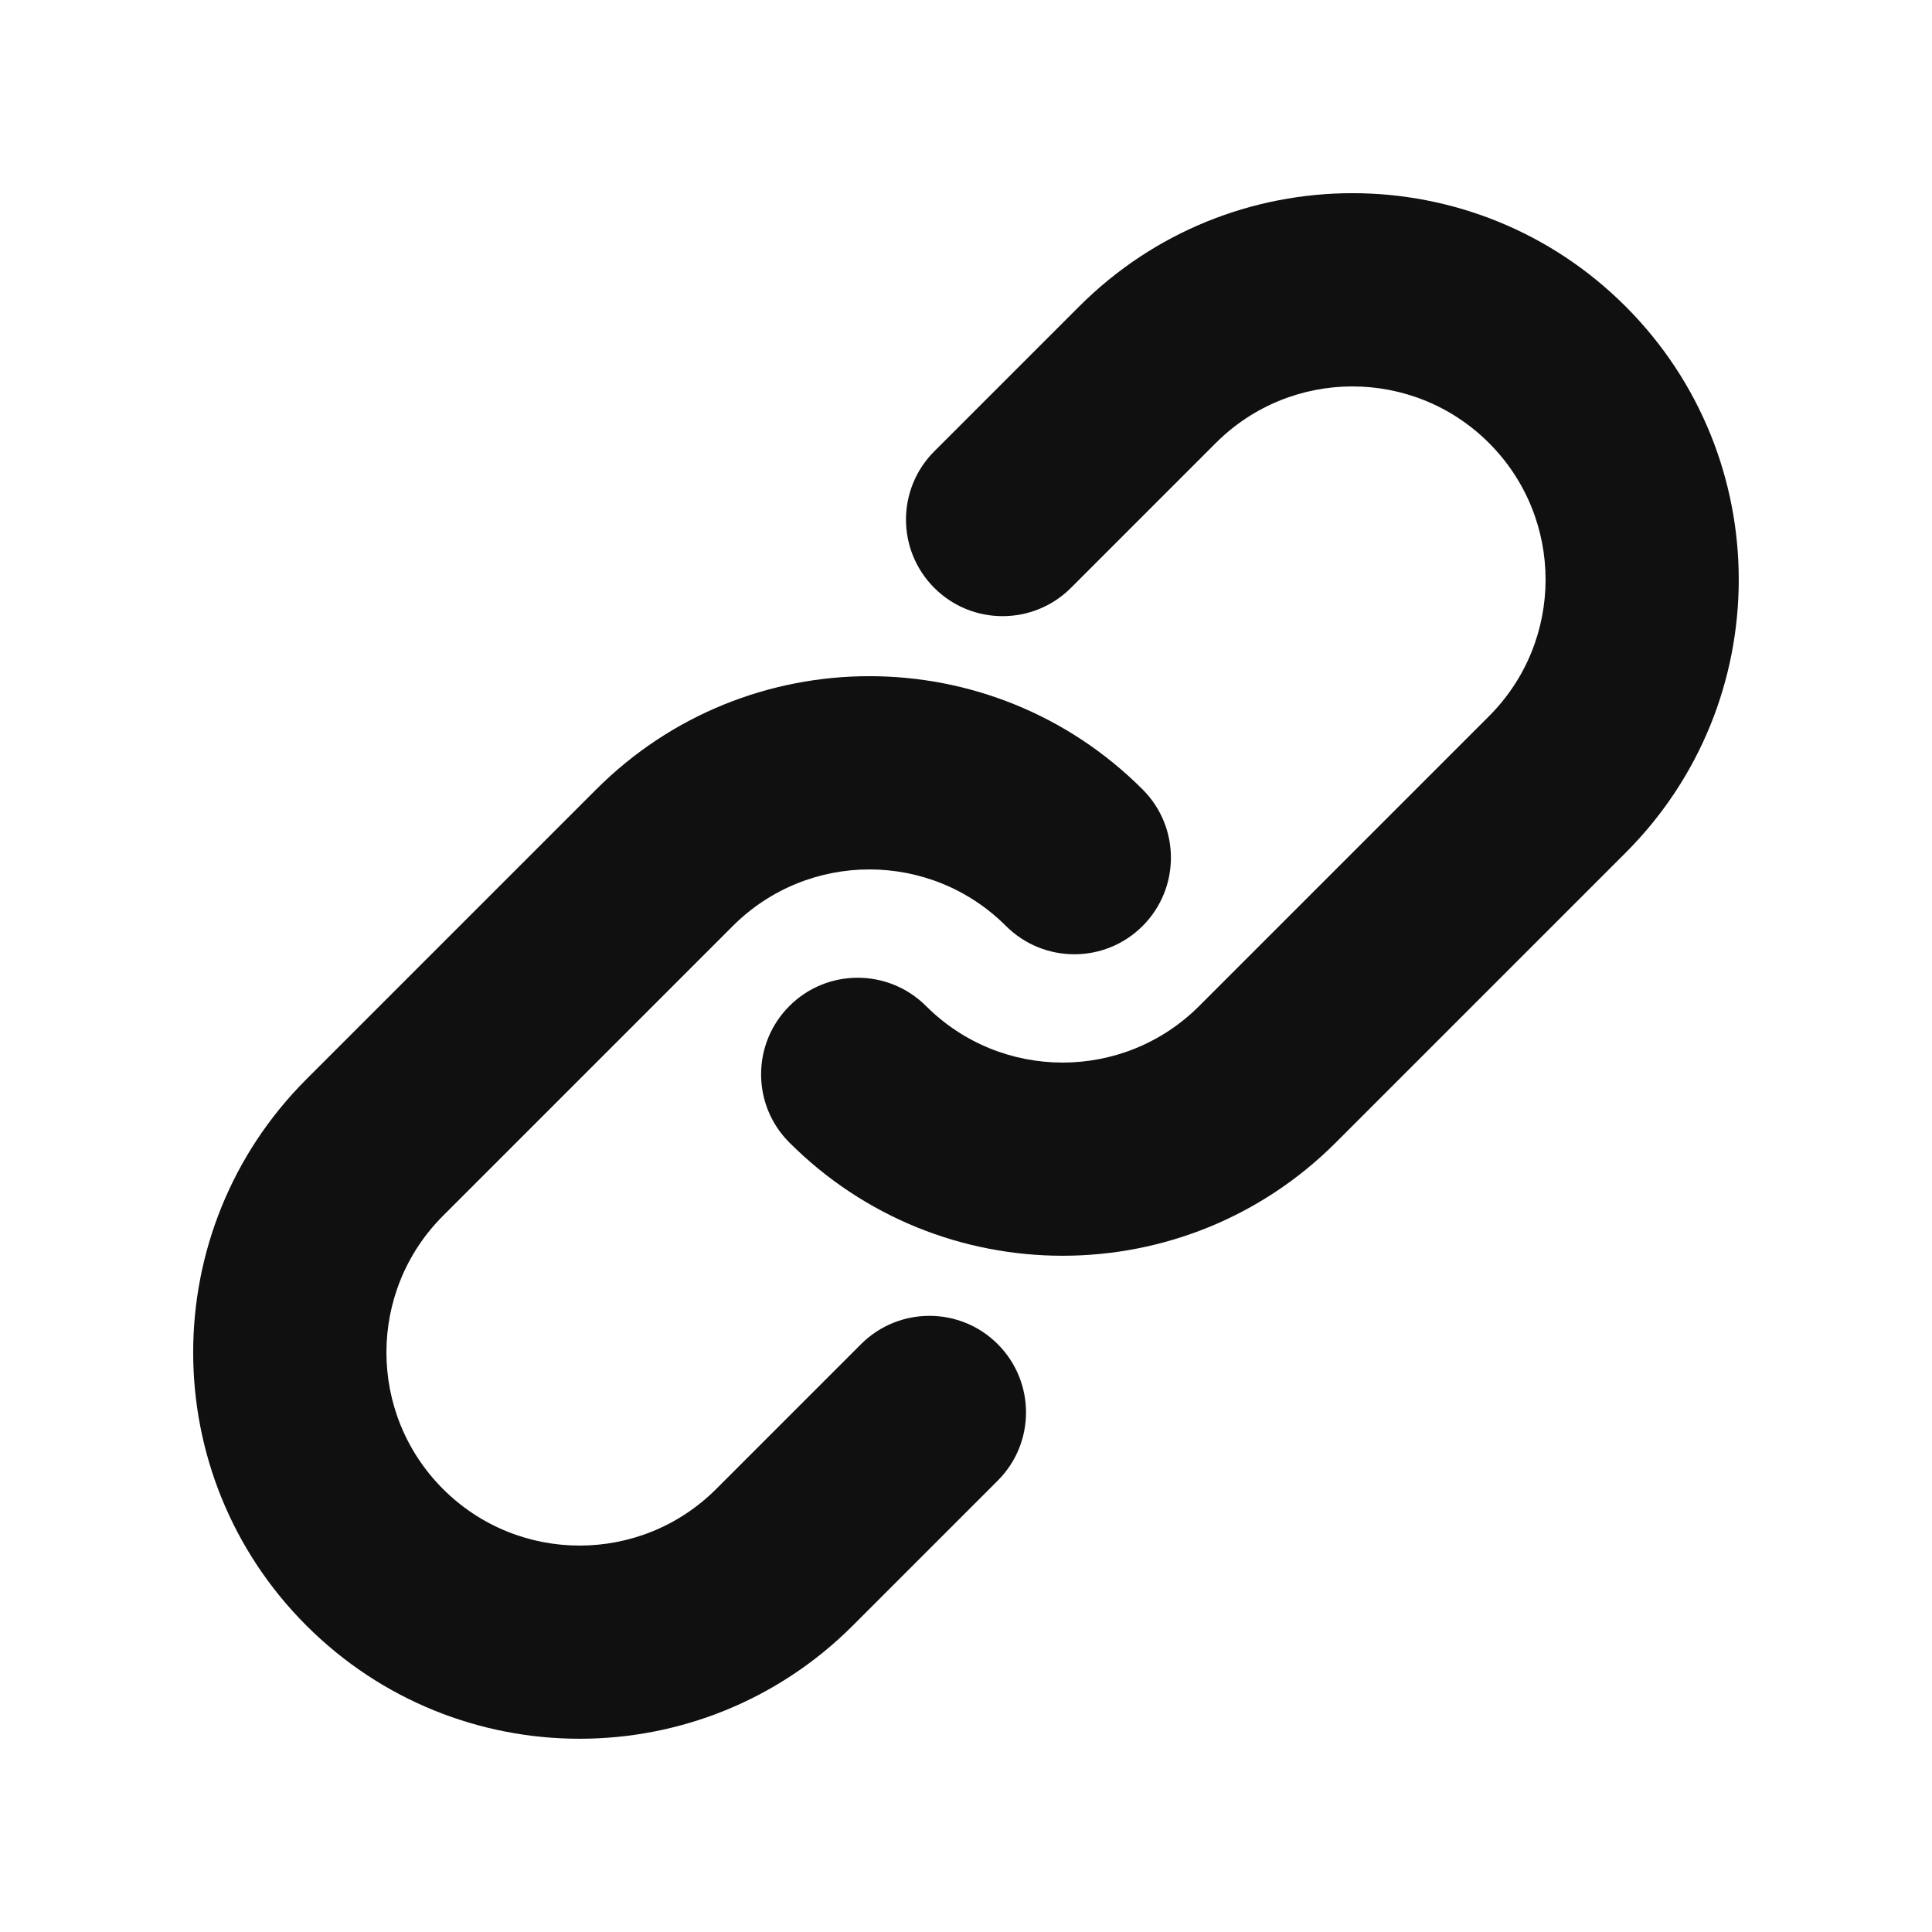
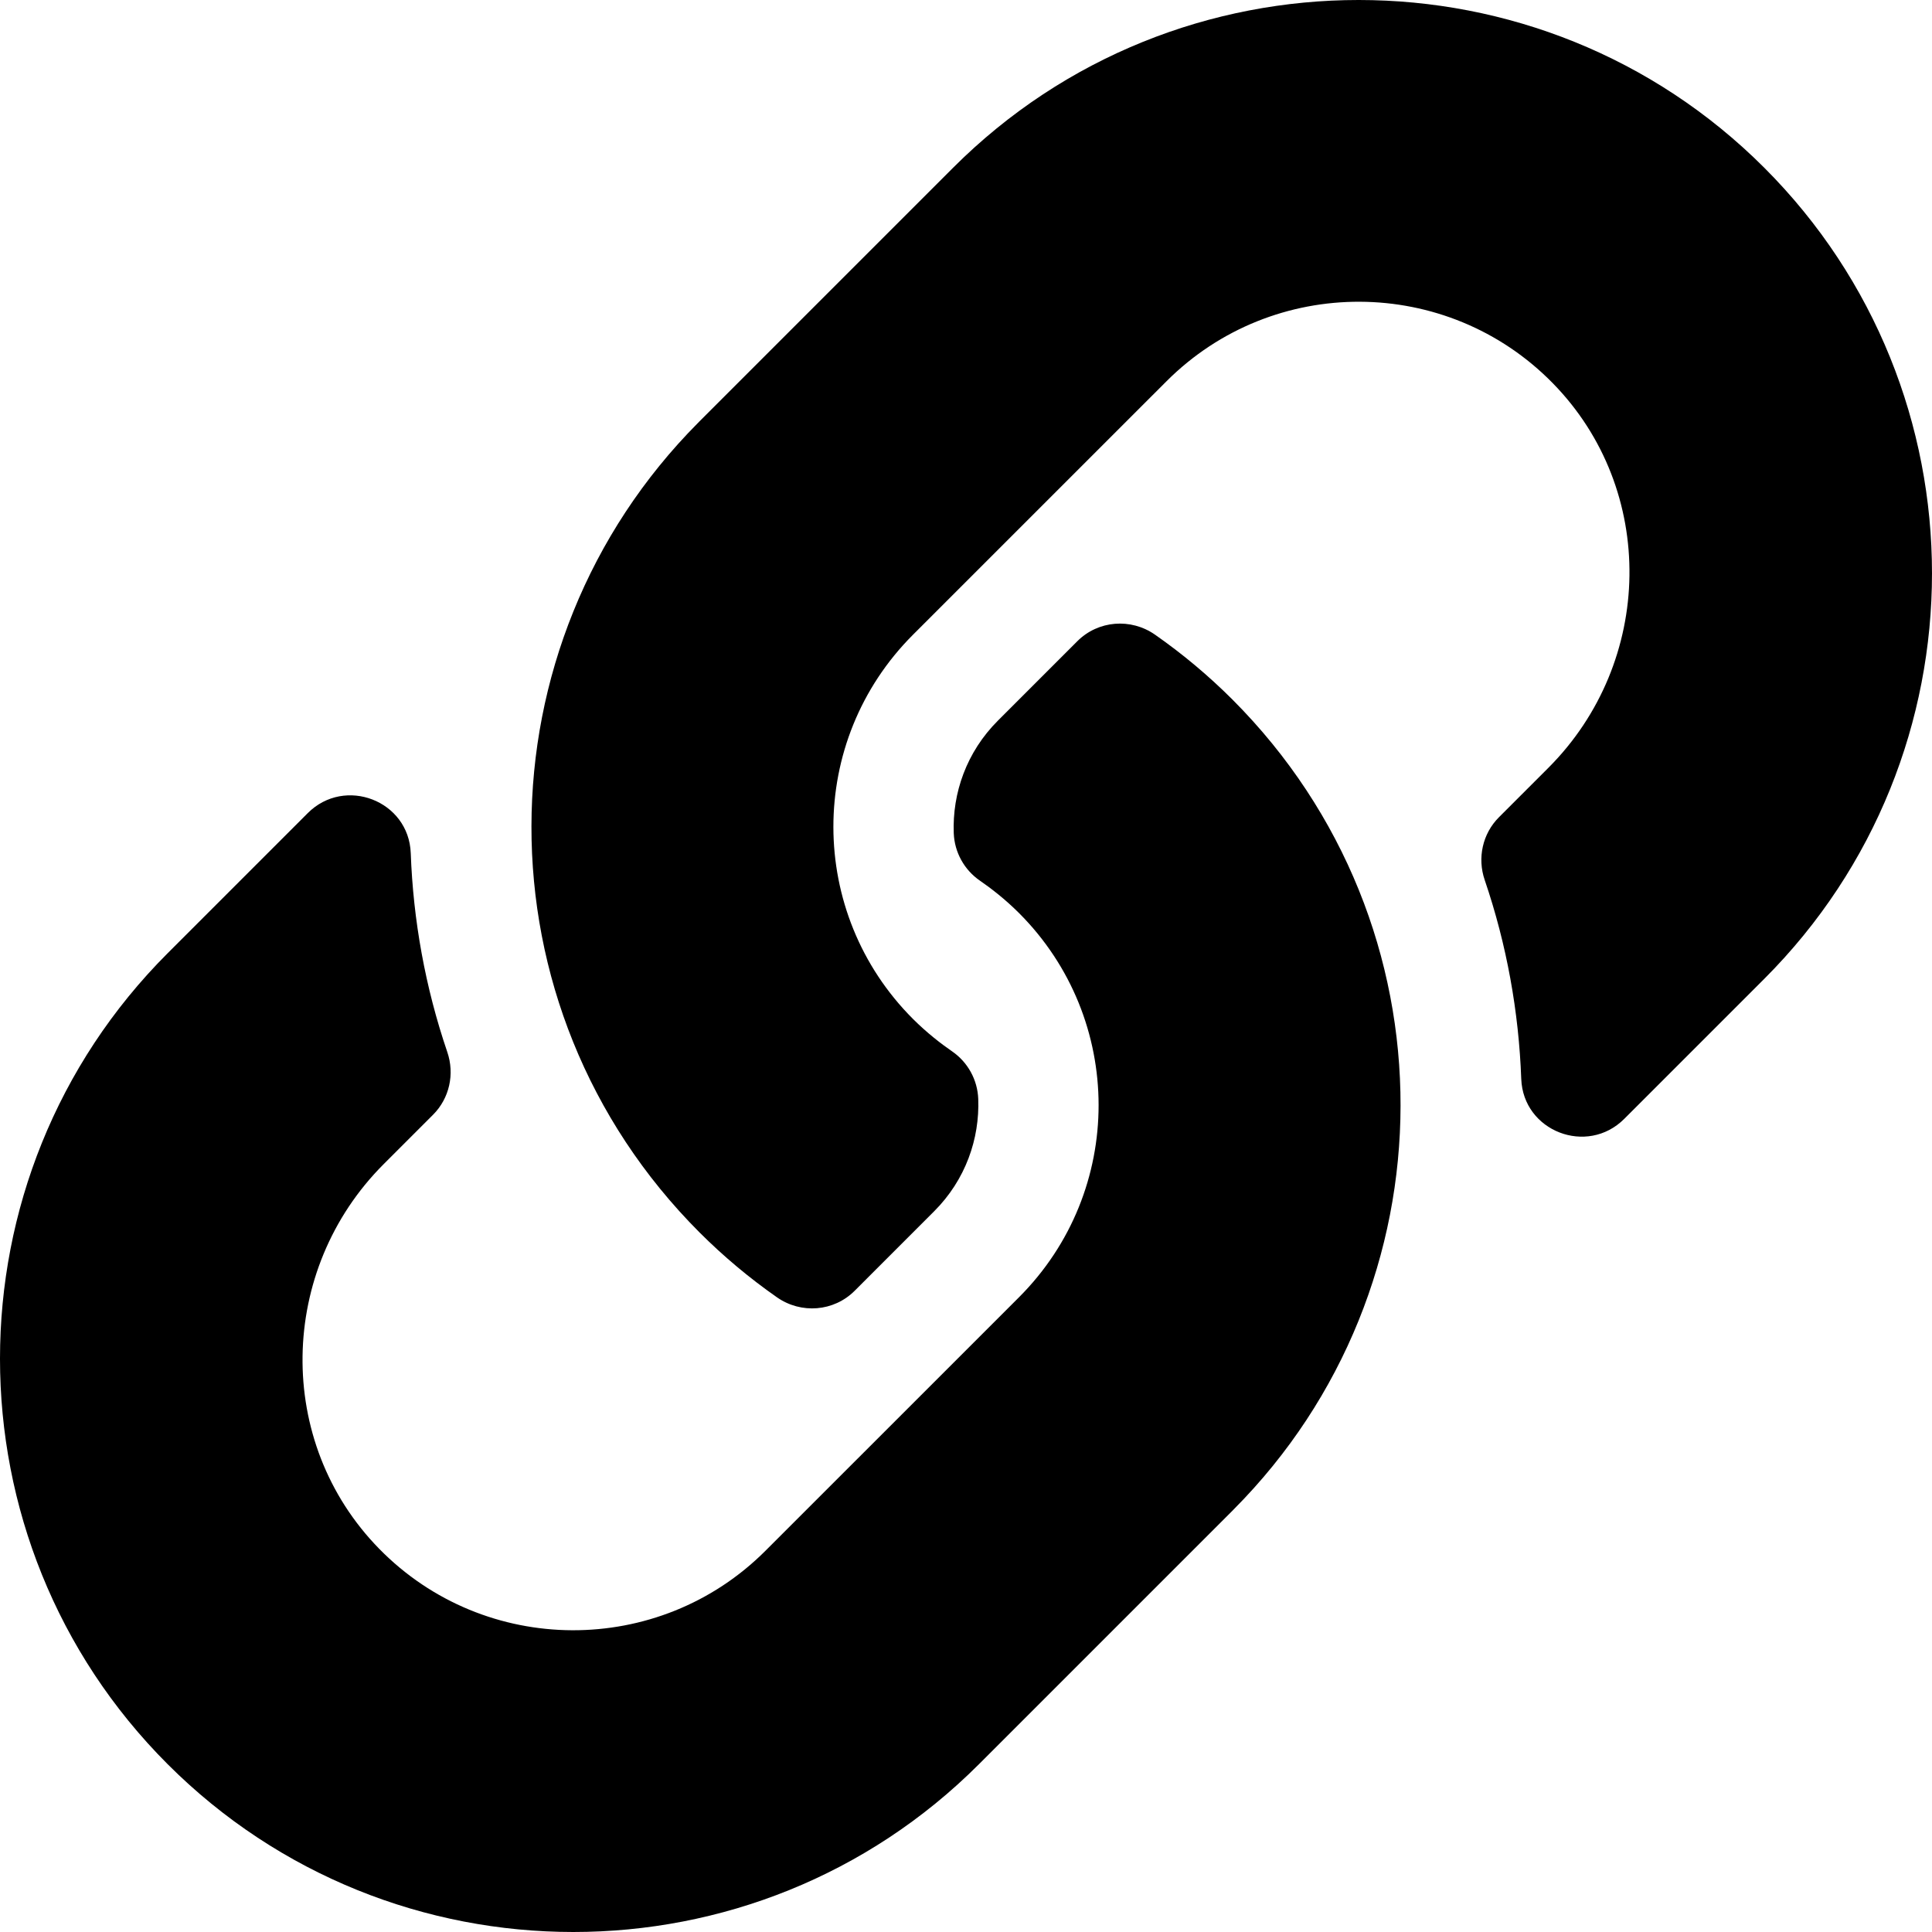
- <svg xmlns="http://www.w3.org/2000/svg" width="20" height="20" viewBox="0 0 20 20" fill="none">
-   <path d="M12.586 4.586C13.367 3.805 14.633 3.805 15.414 4.586C16.195 5.367 16.195 6.633 15.414 7.414L12.414 10.414C11.633 11.195 10.367 11.195 9.586 10.414C9.195 10.024 8.562 10.024 8.172 10.414C7.781 10.805 7.781 11.438 8.172 11.828C9.734 13.39 12.266 13.39 13.828 11.828L16.828 8.828C18.39 7.266 18.39 4.734 16.828 3.172C15.266 1.609 12.734 1.609 11.172 3.172L9.672 4.672C9.281 5.062 9.281 5.695 9.672 6.086C10.062 6.476 10.695 6.476 11.086 6.086L12.586 4.586Z" fill="#101011" />
-   <path d="M7.586 9.586C8.367 8.805 9.633 8.805 10.414 9.586C10.805 9.976 11.438 9.976 11.828 9.586C12.219 9.195 12.219 8.562 11.828 8.172C10.266 6.609 7.734 6.609 6.172 8.172L3.172 11.172C1.609 12.734 1.609 15.266 3.172 16.828C4.734 18.39 7.266 18.39 8.828 16.828L10.328 15.328C10.719 14.938 10.719 14.305 10.328 13.914C9.938 13.524 9.305 13.524 8.914 13.914L7.414 15.414C6.633 16.195 5.367 16.195 4.586 15.414C3.805 14.633 3.805 13.367 4.586 12.586L7.586 9.586Z" fill="#101011" />
+ <svg xmlns="http://www.w3.org/2000/svg" viewBox="0 0 512 512">
+   <path d="M326.612 185.391c59.747 59.809 58.927 155.698.36 214.59-.11.12-.24.25-.36.37l-67.2 67.2c-59.27 59.27-155.699 59.262-214.96 0-59.27-59.26-59.27-155.7 0-214.96l37.106-37.106c9.84-9.84 26.786-3.3 27.294 10.606.648 17.722 3.826 35.527 9.69 52.721 1.986 5.822.567 12.262-3.783 16.612l-13.087 13.087c-28.026 28.026-28.905 73.66-1.155 101.96 28.024 28.579 74.086 28.749 102.325.51l67.2-67.19c28.191-28.191 28.073-73.757 0-101.83-3.701-3.694-7.429-6.564-10.341-8.569a16.037 16.037 0 0 1-6.947-12.606c-.396-10.567 3.348-21.456 11.698-29.806l21.054-21.055c5.521-5.521 14.182-6.199 20.584-1.731a152.482 152.482 0 0 1 20.522 17.197zM467.547 44.449c-59.261-59.262-155.69-59.27-214.96 0l-67.2 67.2c-.12.12-.25.25-.36.37-58.566 58.892-59.387 154.781.36 214.59a152.454 152.454 0 0 0 20.521 17.196c6.402 4.468 15.064 3.789 20.584-1.731l21.054-21.055c8.35-8.35 12.094-19.239 11.698-29.806a16.037 16.037 0 0 0-6.947-12.606c-2.912-2.005-6.64-4.875-10.341-8.569-28.073-28.073-28.191-73.639 0-101.83l67.2-67.19c28.239-28.239 74.3-28.069 102.325.51 27.75 28.3 26.872 73.934-1.155 101.96l-13.087 13.087c-4.35 4.35-5.769 10.79-3.783 16.612 5.864 17.194 9.042 34.999 9.69 52.721.509 13.906 17.454 20.446 27.294 10.606l37.106-37.106c59.271-59.259 59.271-155.699.001-214.959z" />
</svg>
